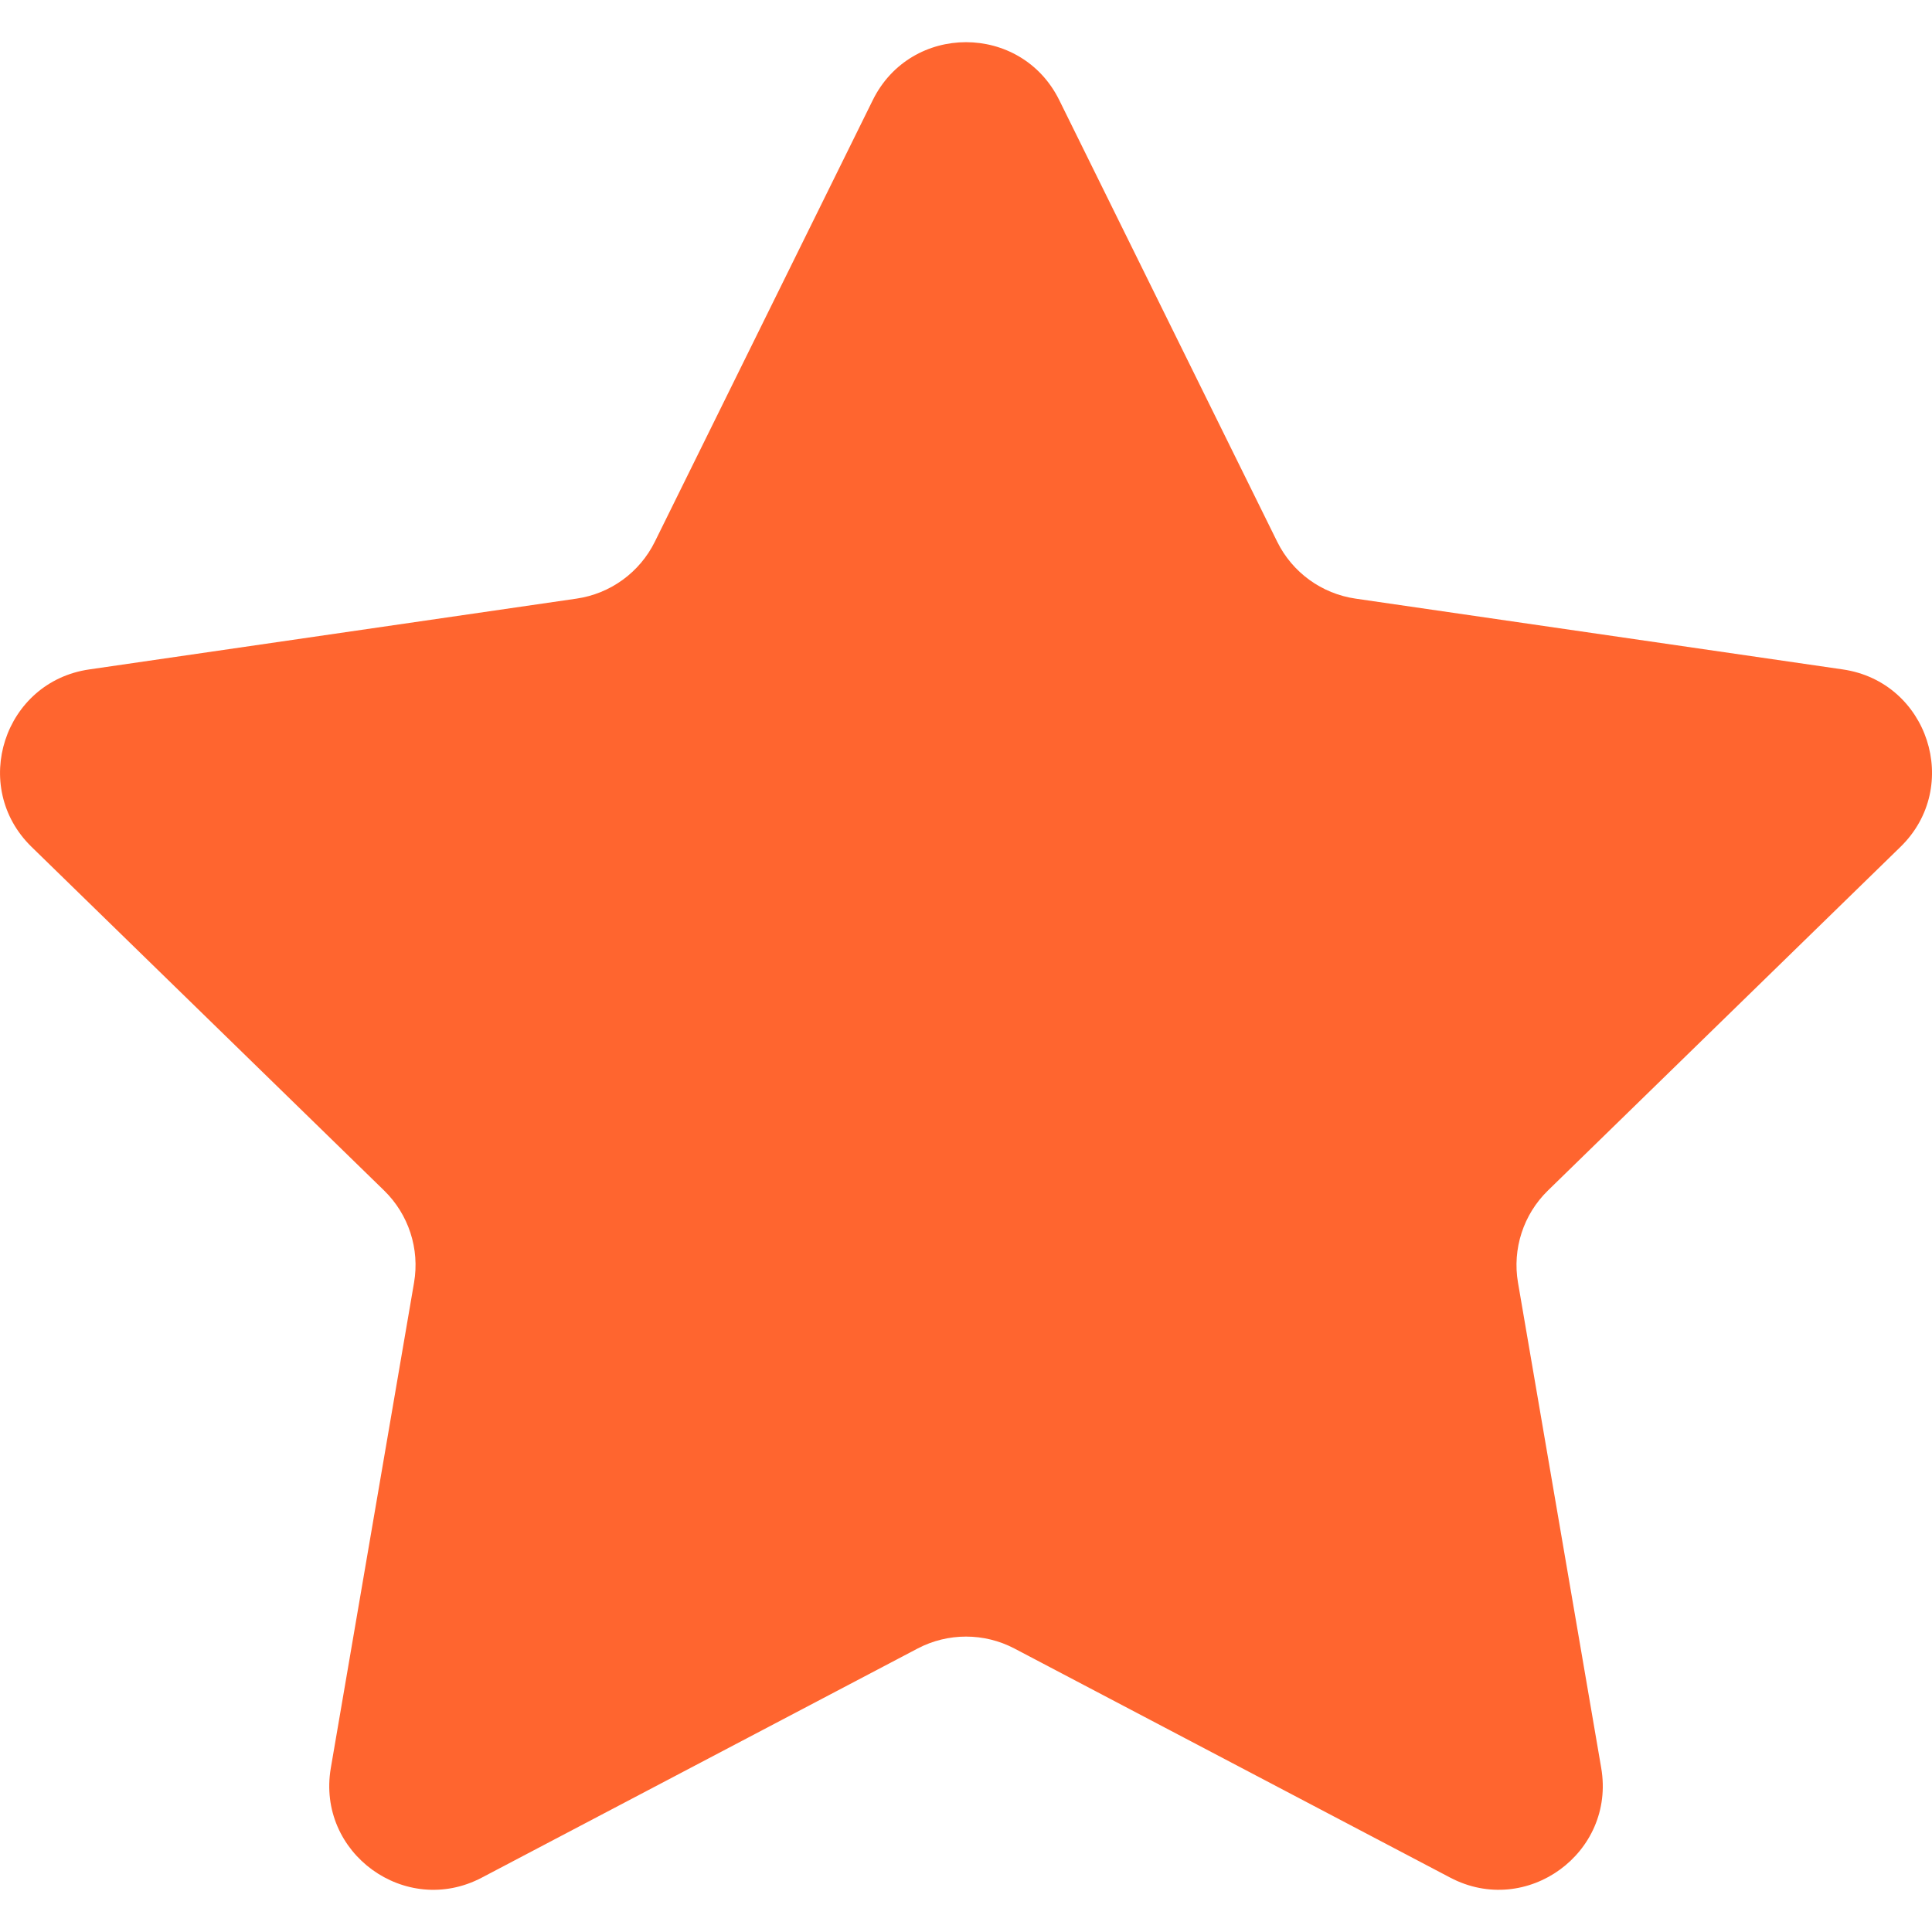
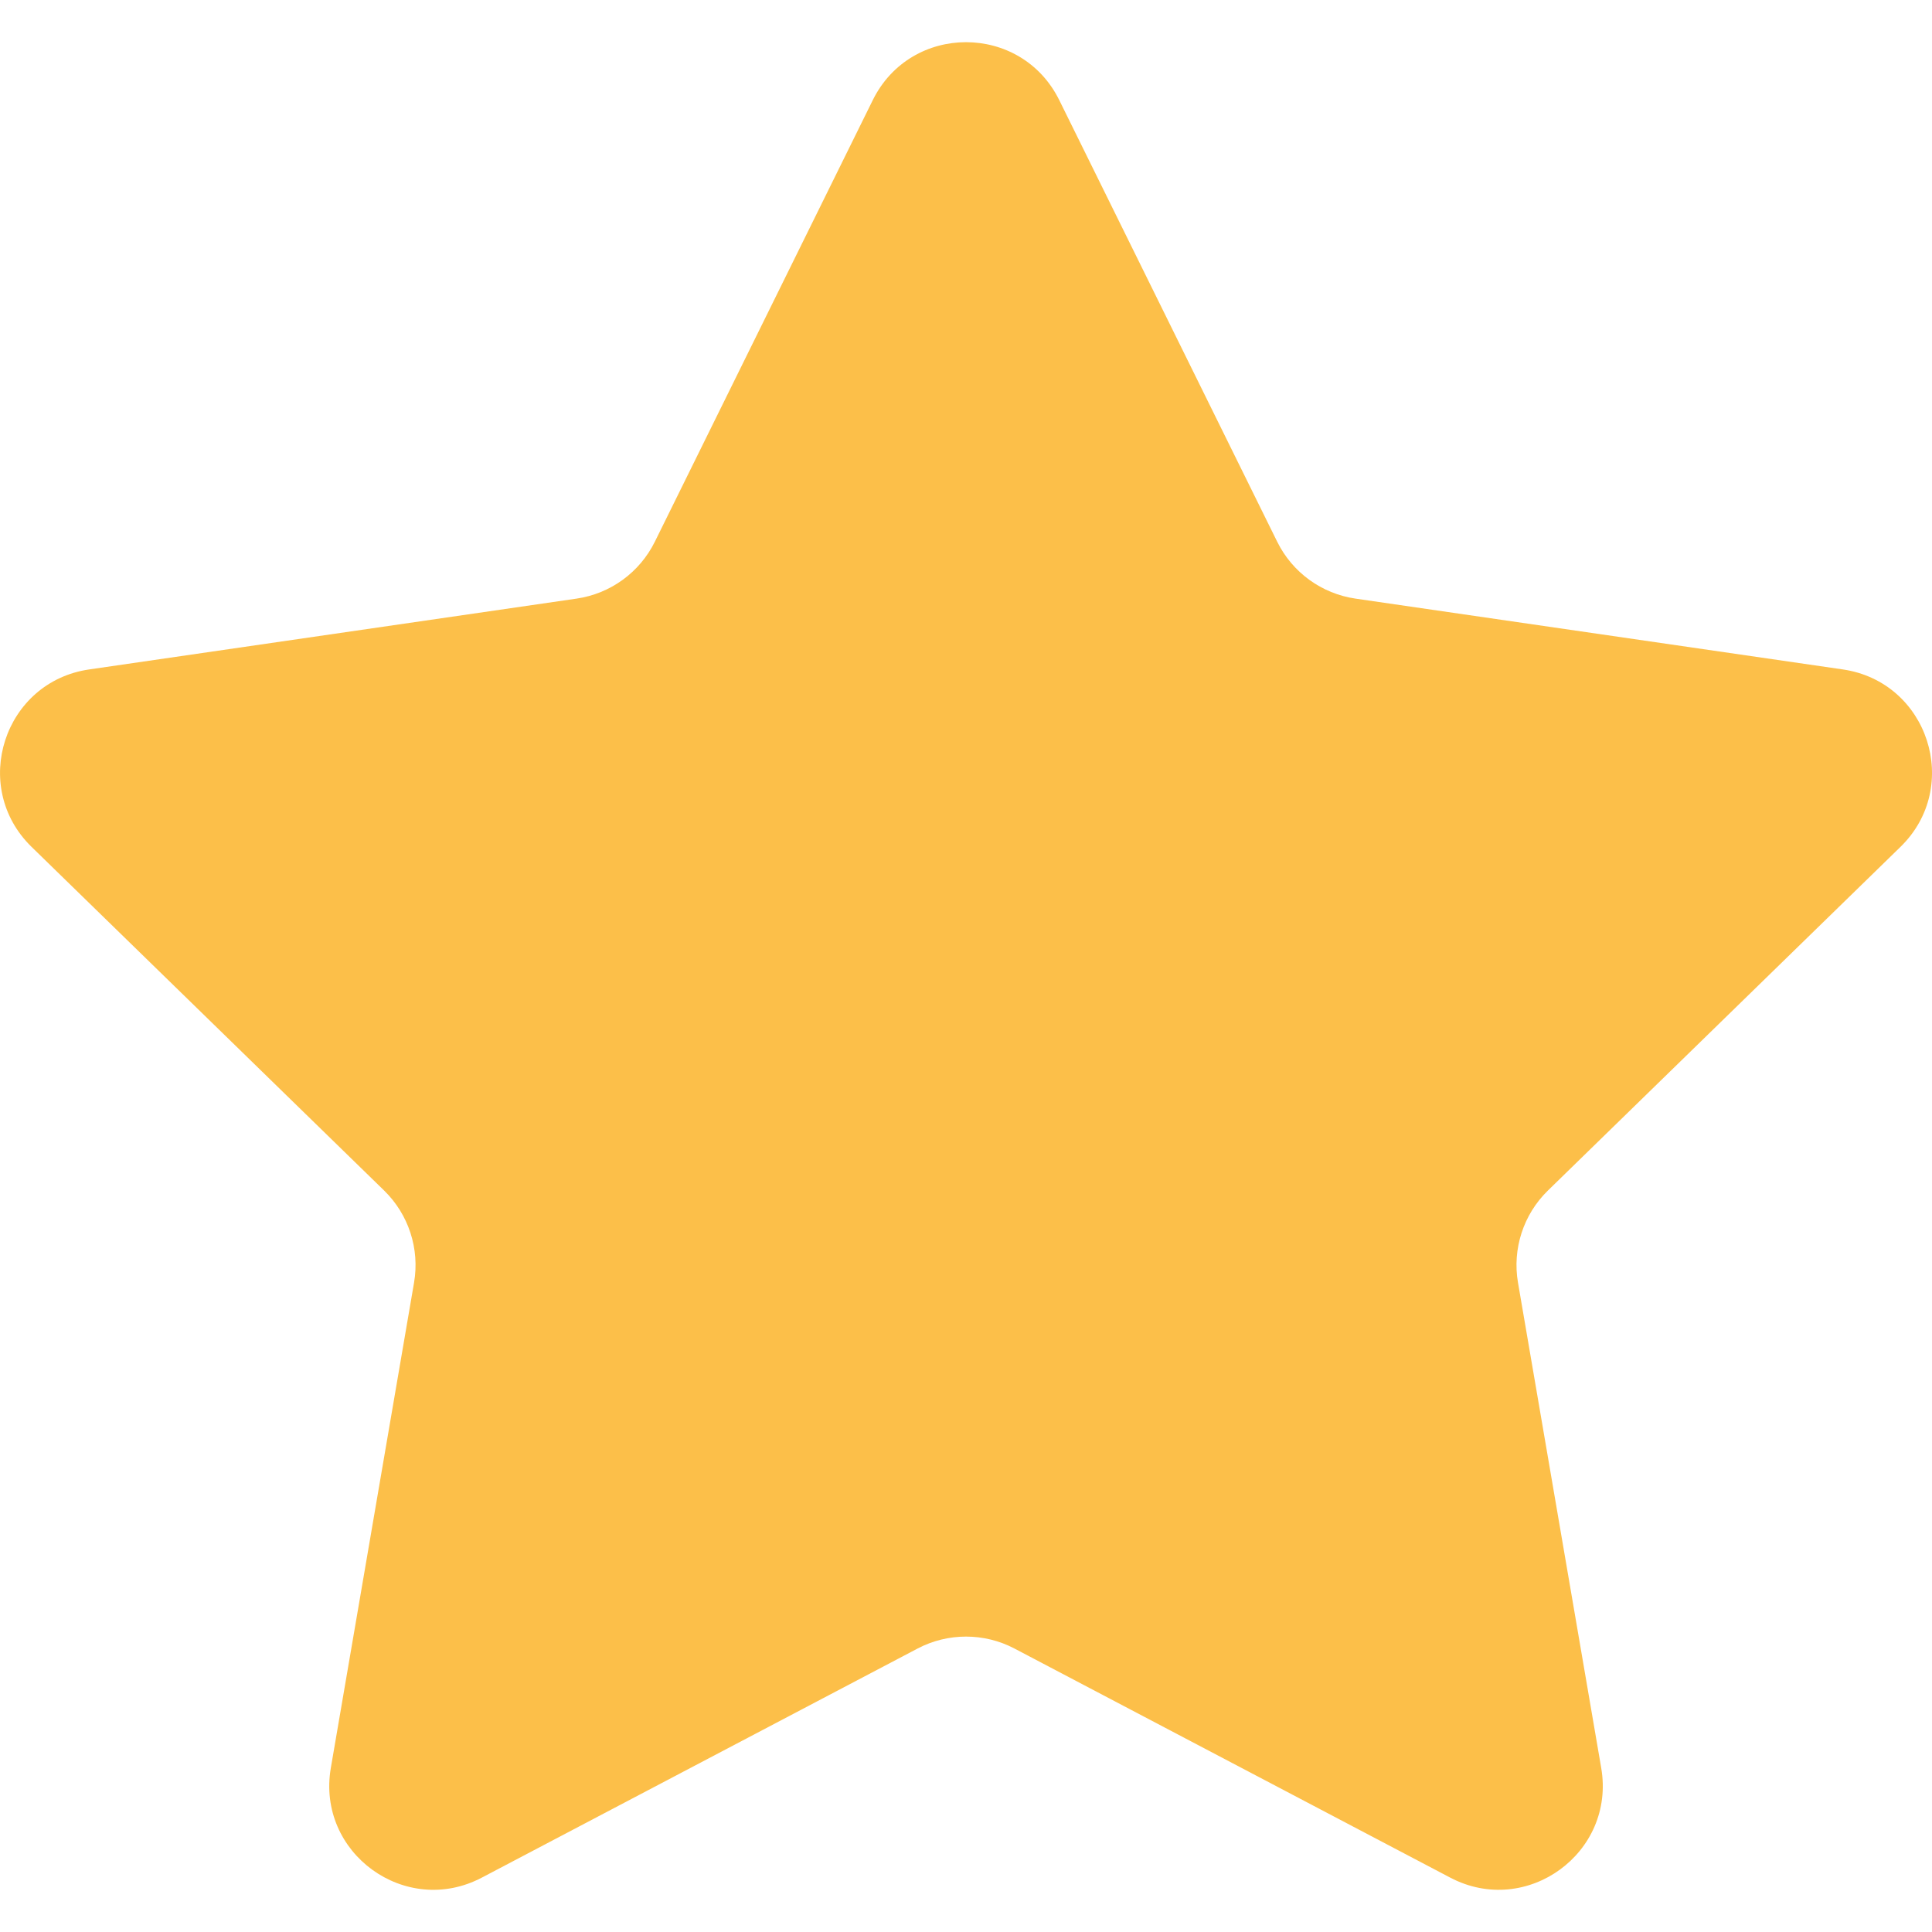
<svg xmlns="http://www.w3.org/2000/svg" version="1.1" id="Capa_1" x="0px" y="0px" viewBox="0 0 47.94 47.94" style="enable-background:new 0 0 47.94 47.94;" xml:space="preserve">
-   <path style="fill:#ff652f;" d="M26.285,2.486l5.407,10.956c0.376,0.762,1.103,1.29,1.944,1.412l12.091,1.757  c2.118,0.308,2.963,2.91,1.431,4.403l-8.749,8.528c-0.608,0.593-0.886,1.448-0.742,2.285l2.065,12.042  c0.362,2.109-1.852,3.717-3.746,2.722l-10.814-5.685c-0.752-0.395-1.651-0.395-2.403,0l-10.814,5.685  c-1.894,0.996-4.108-0.613-3.746-2.722l2.065-12.042c0.144-0.837-0.134-1.692-0.742-2.285l-8.749-8.528  c-1.532-1.494-0.687-4.096,1.431-4.403l12.091-1.757c0.841-0.122,1.568-0.65,1.944-1.412l5.407-10.956  C22.602,0.567,25.338,0.567,26.285,2.486z" />
+   <path style="fill:#FCBF49;" d="M26.285,2.486l5.407,10.956c0.376,0.762,1.103,1.29,1.944,1.412l12.091,1.757  c2.118,0.308,2.963,2.91,1.431,4.403l-8.749,8.528c-0.608,0.593-0.886,1.448-0.742,2.285l2.065,12.042  c0.362,2.109-1.852,3.717-3.746,2.722l-10.814-5.685c-0.752-0.395-1.651-0.395-2.403,0l-10.814,5.685  c-1.894,0.996-4.108-0.613-3.746-2.722l2.065-12.042c0.144-0.837-0.134-1.692-0.742-2.285l-8.749-8.528  c-1.532-1.494-0.687-4.096,1.431-4.403l12.091-1.757c0.841-0.122,1.568-0.65,1.944-1.412l5.407-10.956  C22.602,0.567,25.338,0.567,26.285,2.486z" />
  <g>
</g>
  <g>
</g>
  <g>
</g>
  <g>
</g>
  <g>
</g>
  <g>
</g>
  <g>
</g>
  <g>
</g>
  <g>
</g>
  <g>
</g>
  <g>
</g>
  <g>
</g>
  <g>
</g>
  <g>
</g>
  <g>
</g>
</svg>
